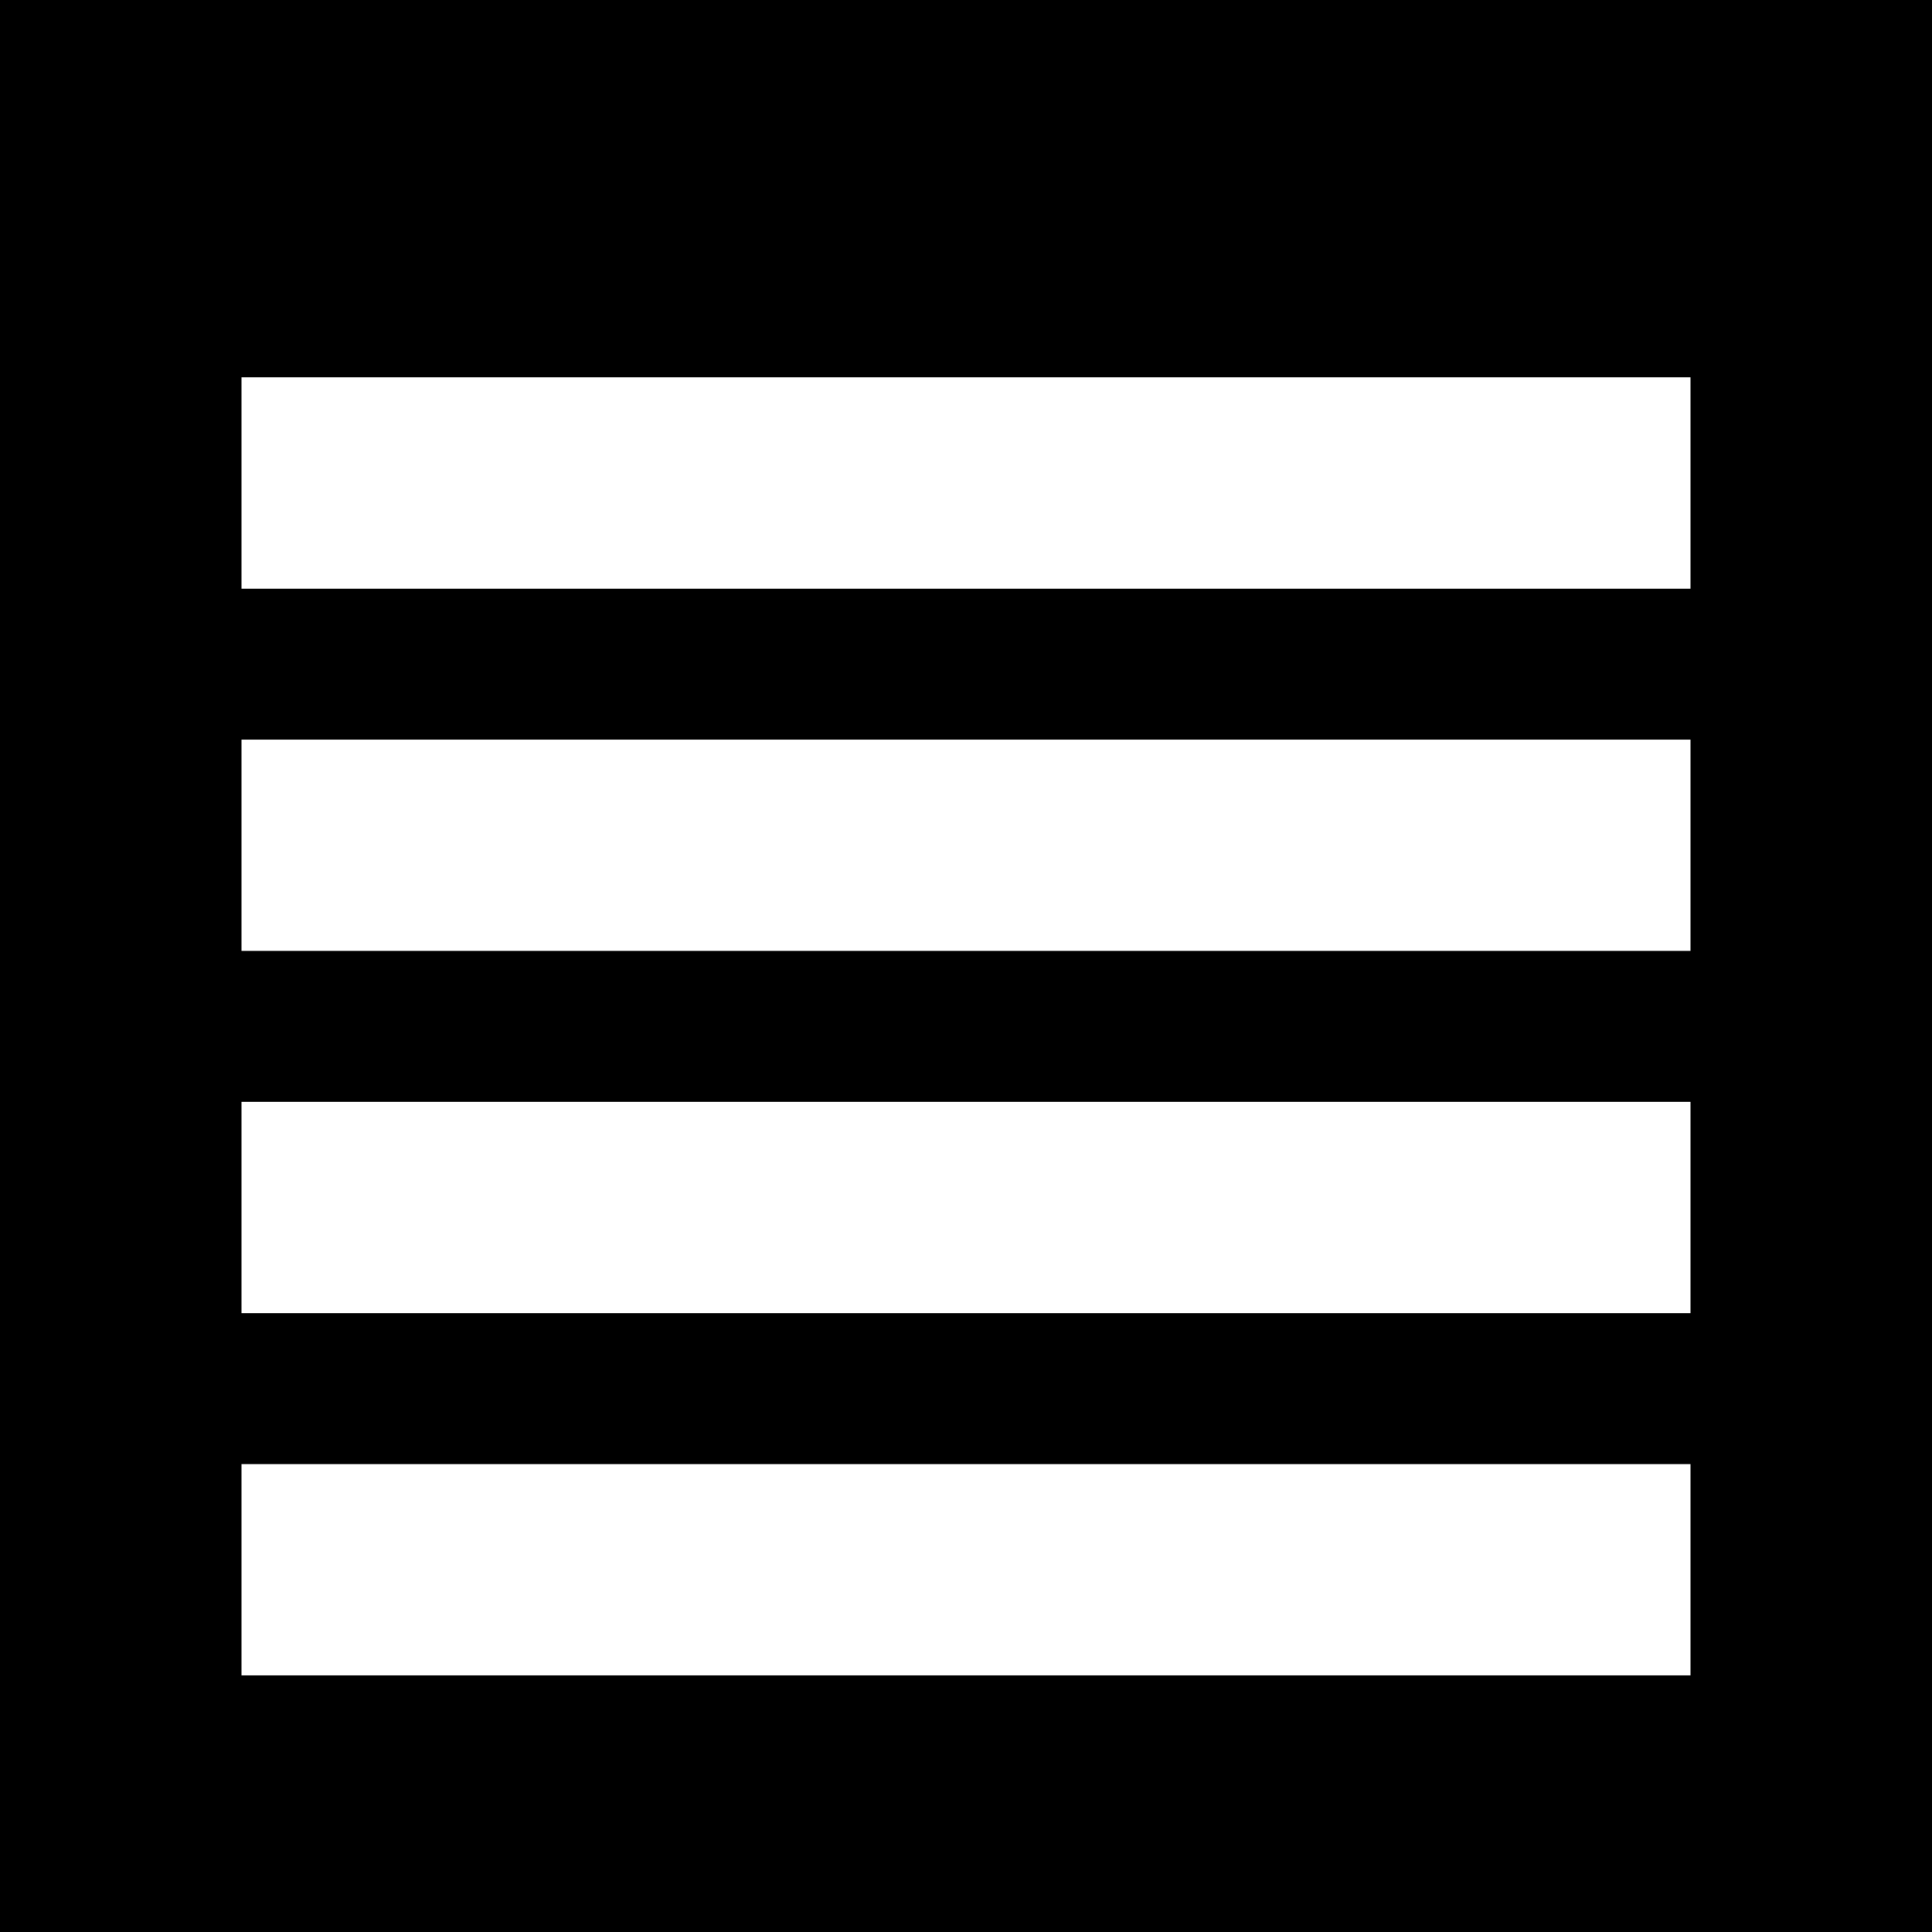
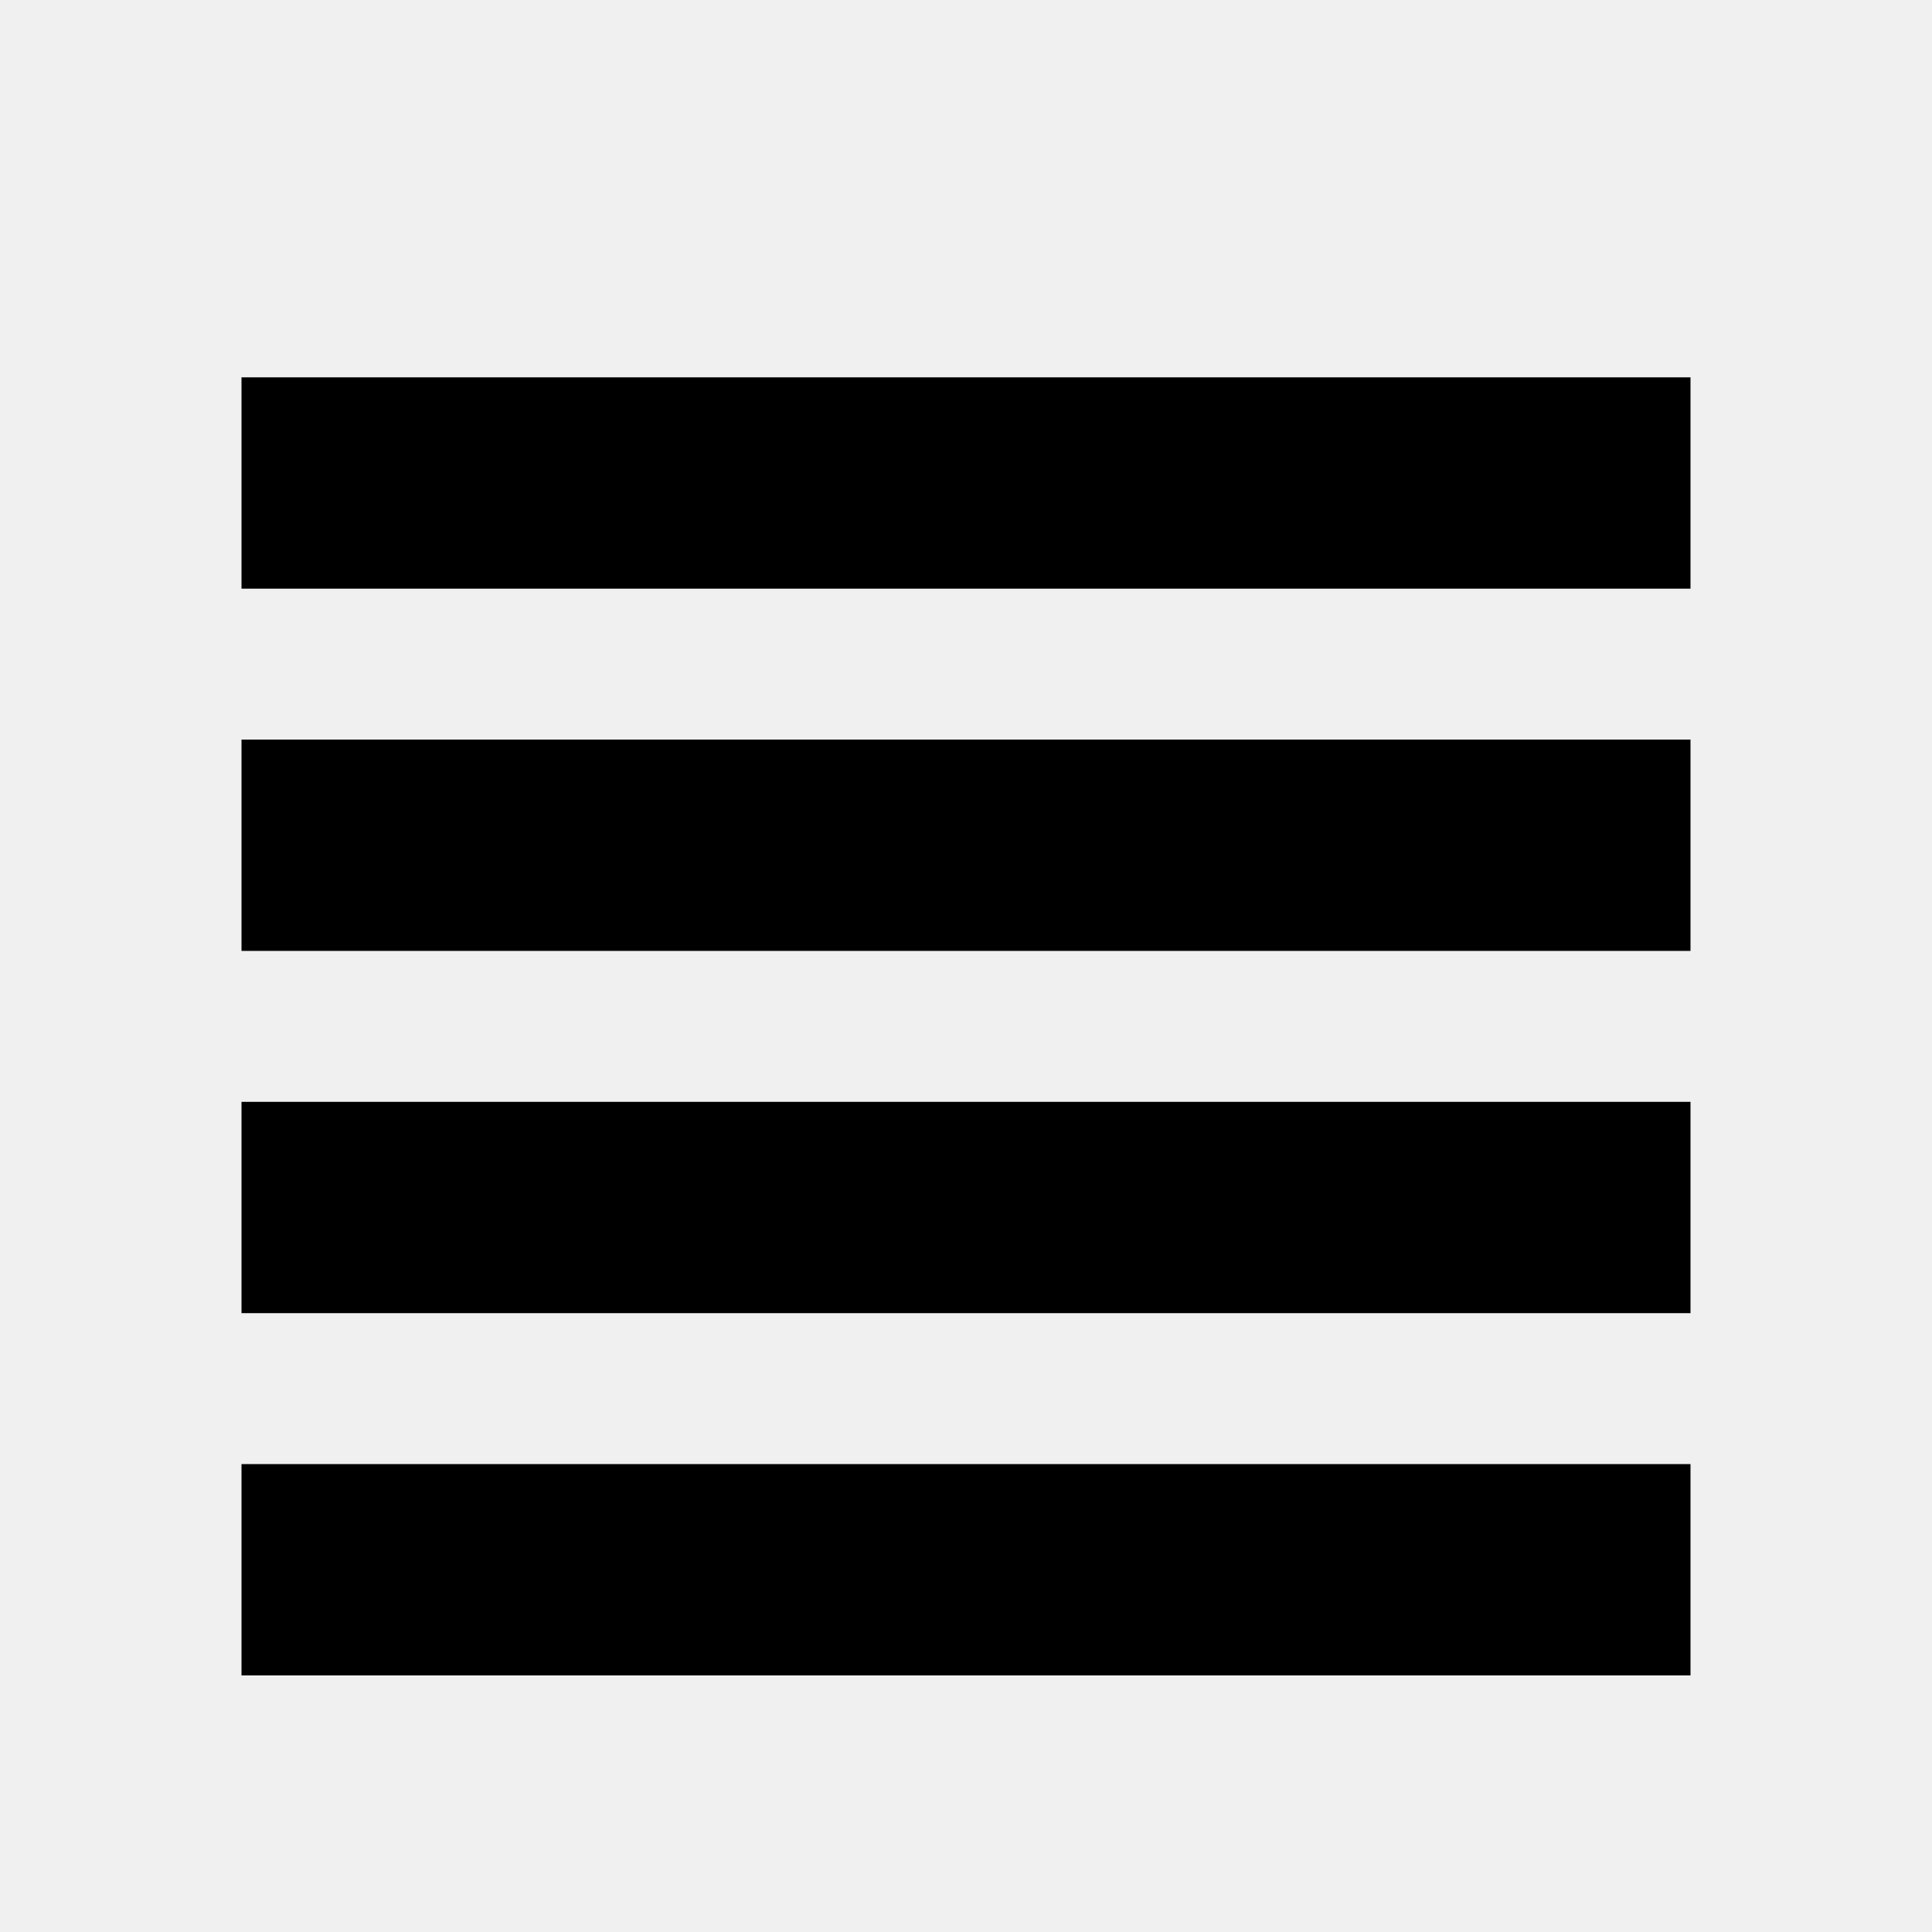
<svg xmlns="http://www.w3.org/2000/svg" viewBox="0 0 32 32">
-   <rect width="32" height="32" fill="black" />
-   <line x1="4" y1="8" x2="28" y2="8" stroke="white" stroke-width="3.5" stroke-linecap="butt" />
-   <line x1="4" y1="14" x2="28" y2="14" stroke="white" stroke-width="3.5" stroke-linecap="butt" />
-   <line x1="4" y1="20" x2="28" y2="20" stroke="white" stroke-width="3.5" stroke-linecap="butt" />
-   <line x1="4" y1="26" x2="28" y2="26" stroke="white" stroke-width="3.5" stroke-linecap="butt" />
+   <line x1="4" y1="8" x2="28" y2="8" stroke="black" stroke-width="3.5" stroke-linecap="butt" />
+   <line x1="4" y1="14" x2="28" y2="14" stroke="black" stroke-width="3.5" stroke-linecap="butt" />
+   <line x1="4" y1="20" x2="28" y2="20" stroke="black" stroke-width="3.5" stroke-linecap="butt" />
+   <line x1="4" y1="26" x2="28" y2="26" stroke="black" stroke-width="3.5" stroke-linecap="butt" />
</svg>
